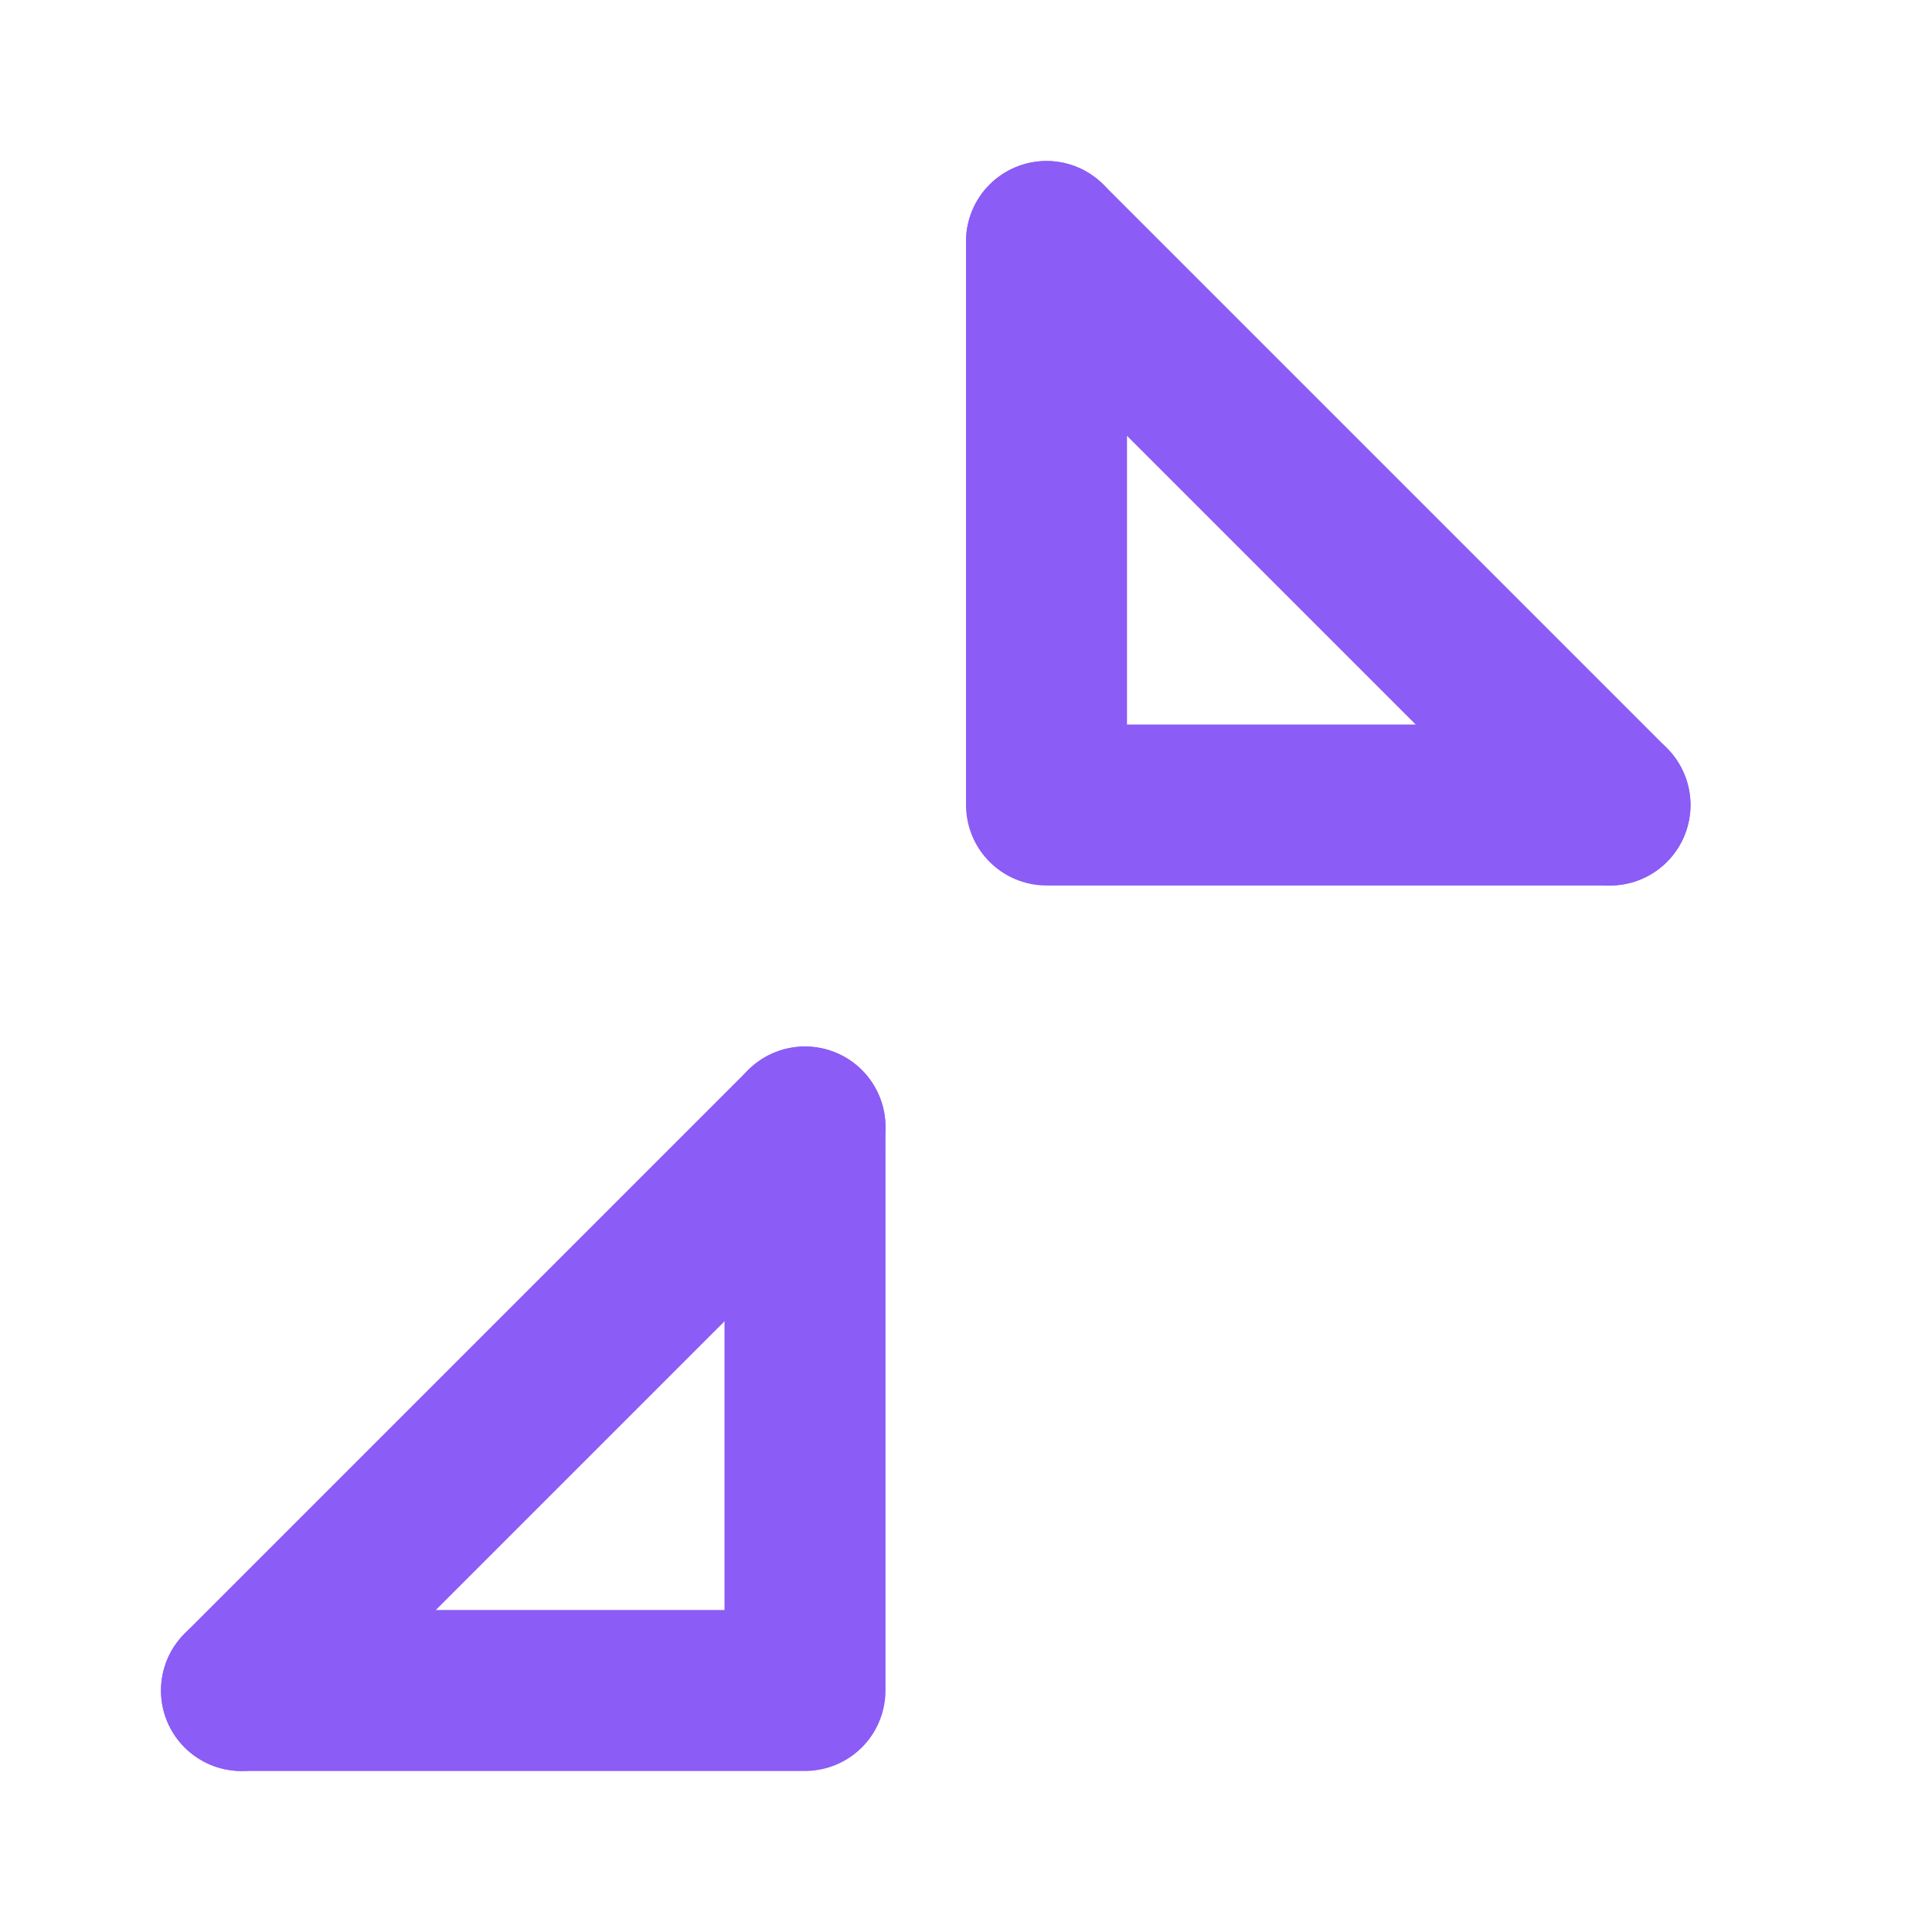
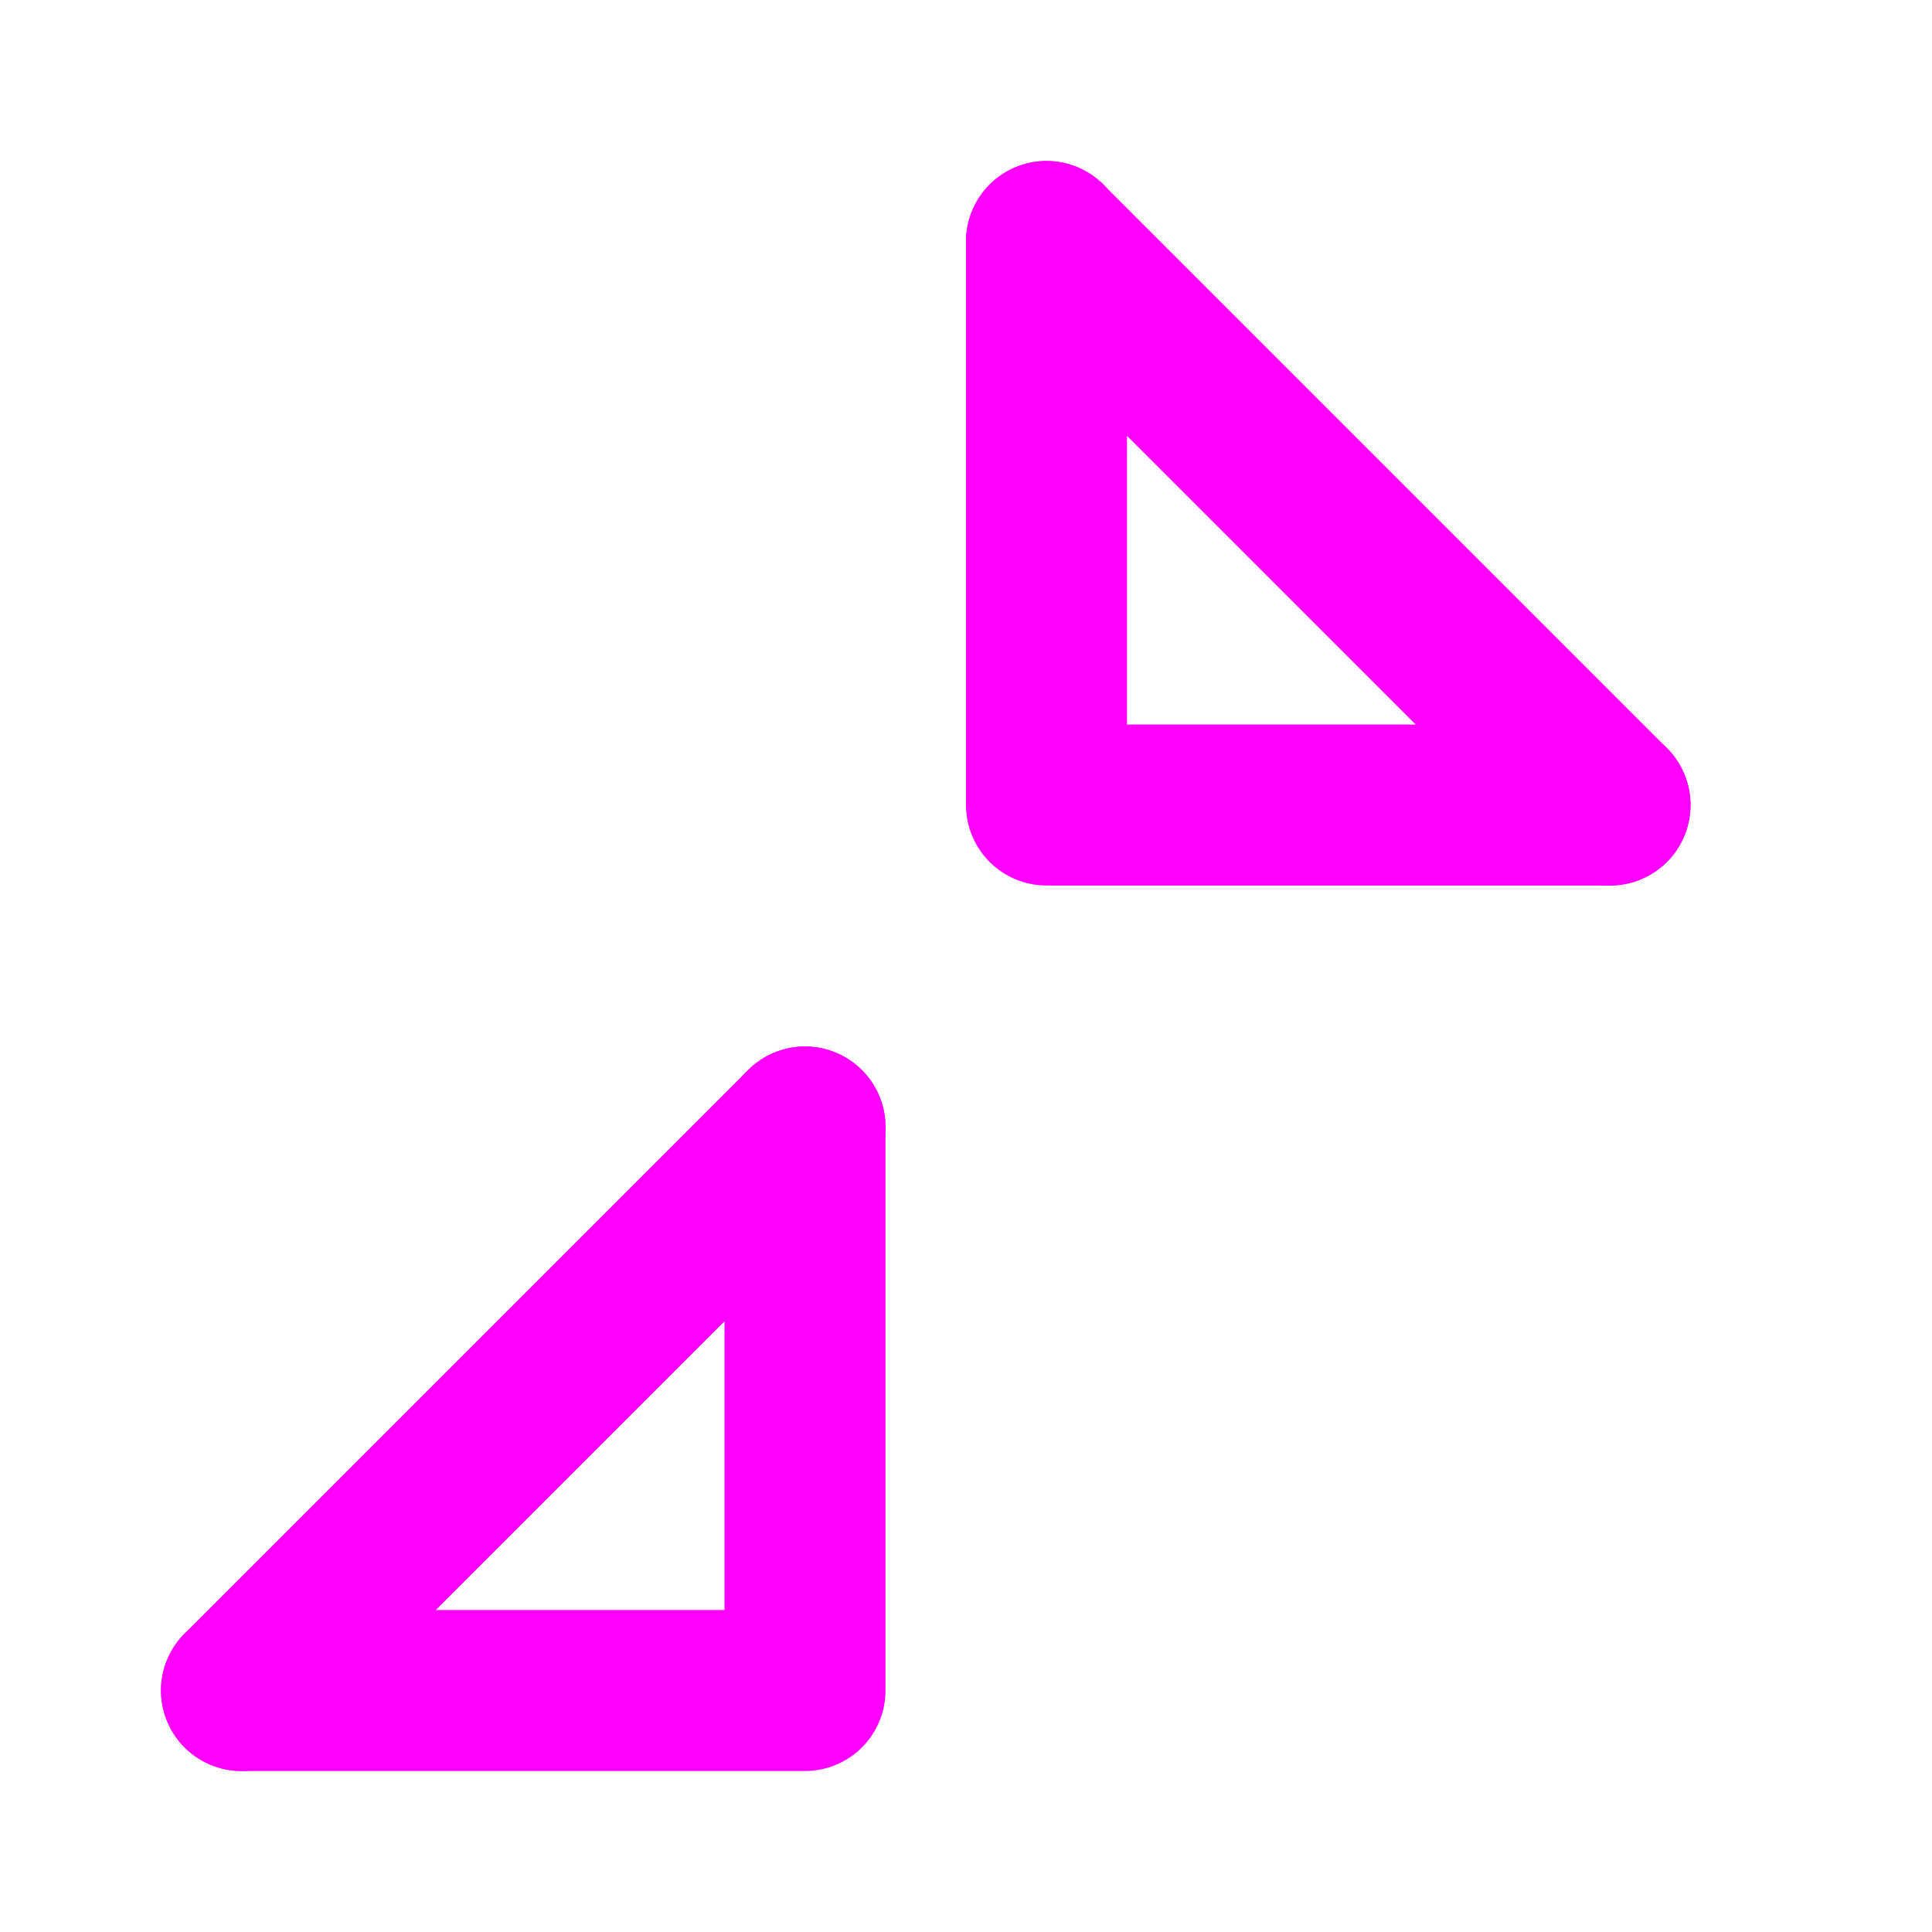
- <svg xmlns="http://www.w3.org/2000/svg" width="512" height="512" viewBox="0 0 24 24" fill="none" stroke="#8B5CF6" stroke-width="2" stroke-linecap="round" stroke-linejoin="round">
+ <svg xmlns="http://www.w3.org/2000/svg" viewBox="0 0 24 24" fill="none" stroke="#FF00FF" stroke-width="2" stroke-linecap="round" stroke-linejoin="round">
  <path d="M13 3v7h7" />
  <path d="M13 3l7 7" />
  <path d="M3 21h7v-7" />
  <path d="M3 21l7-7" />
</svg>
